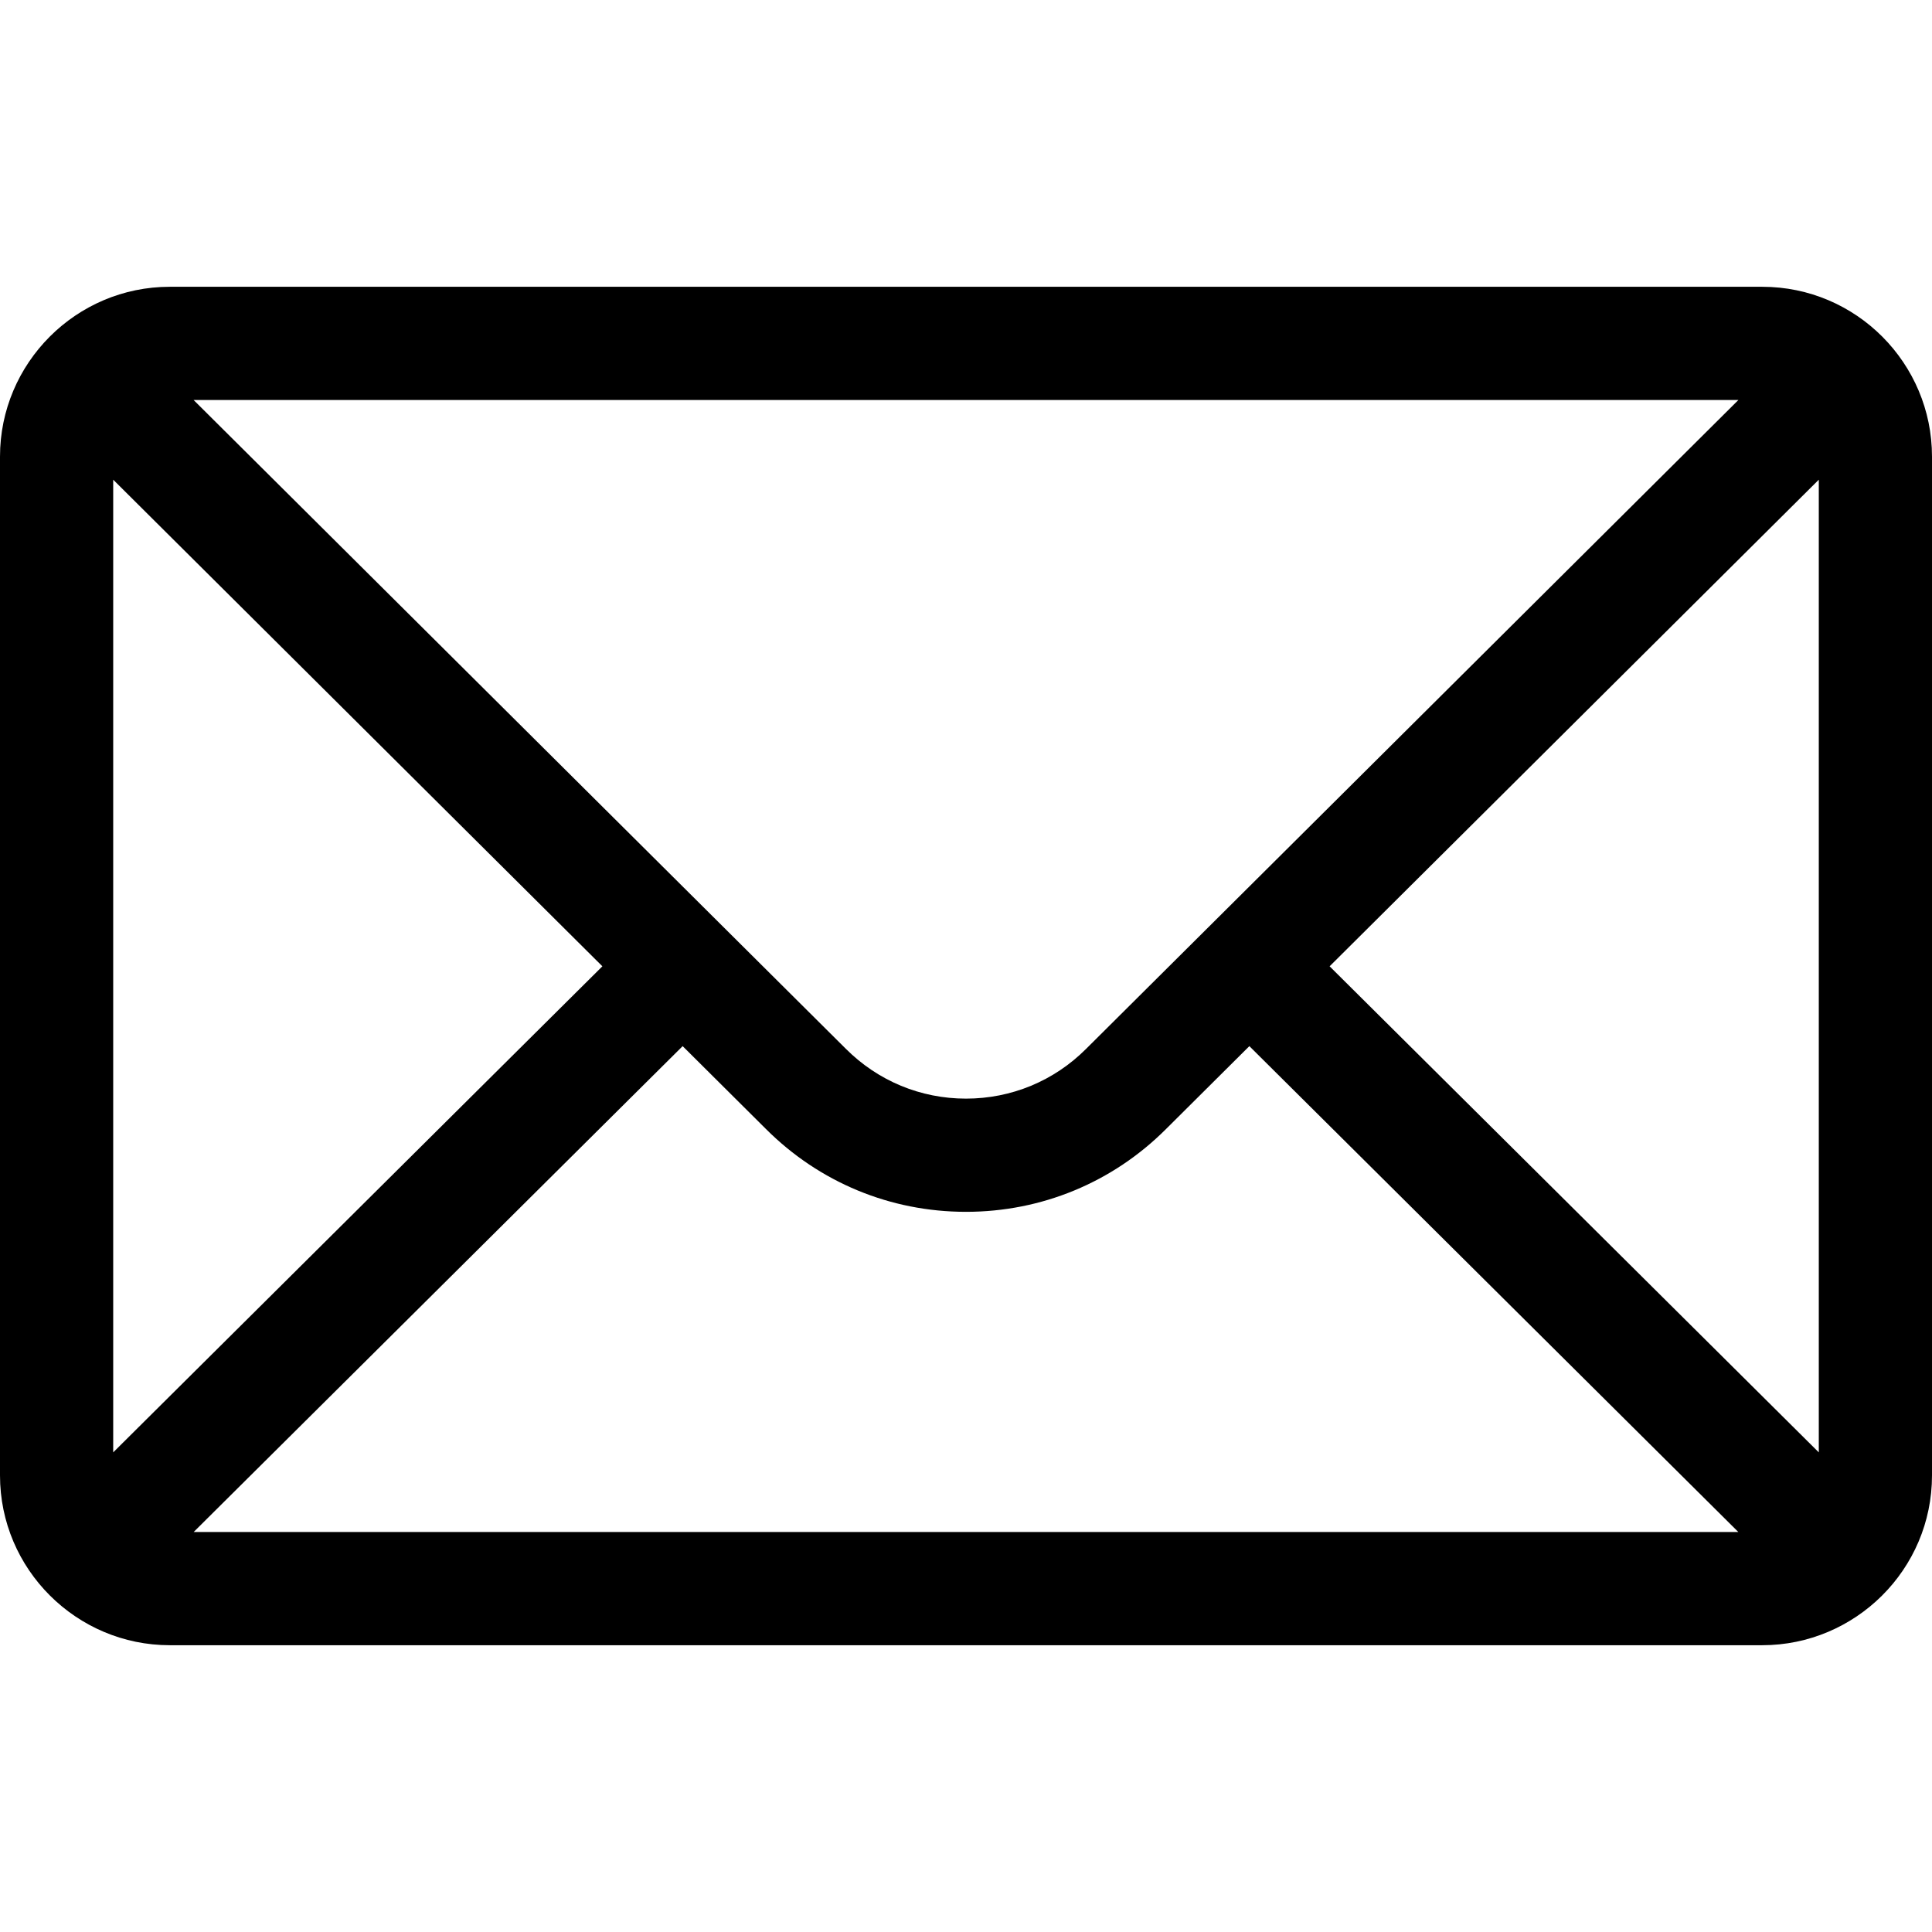
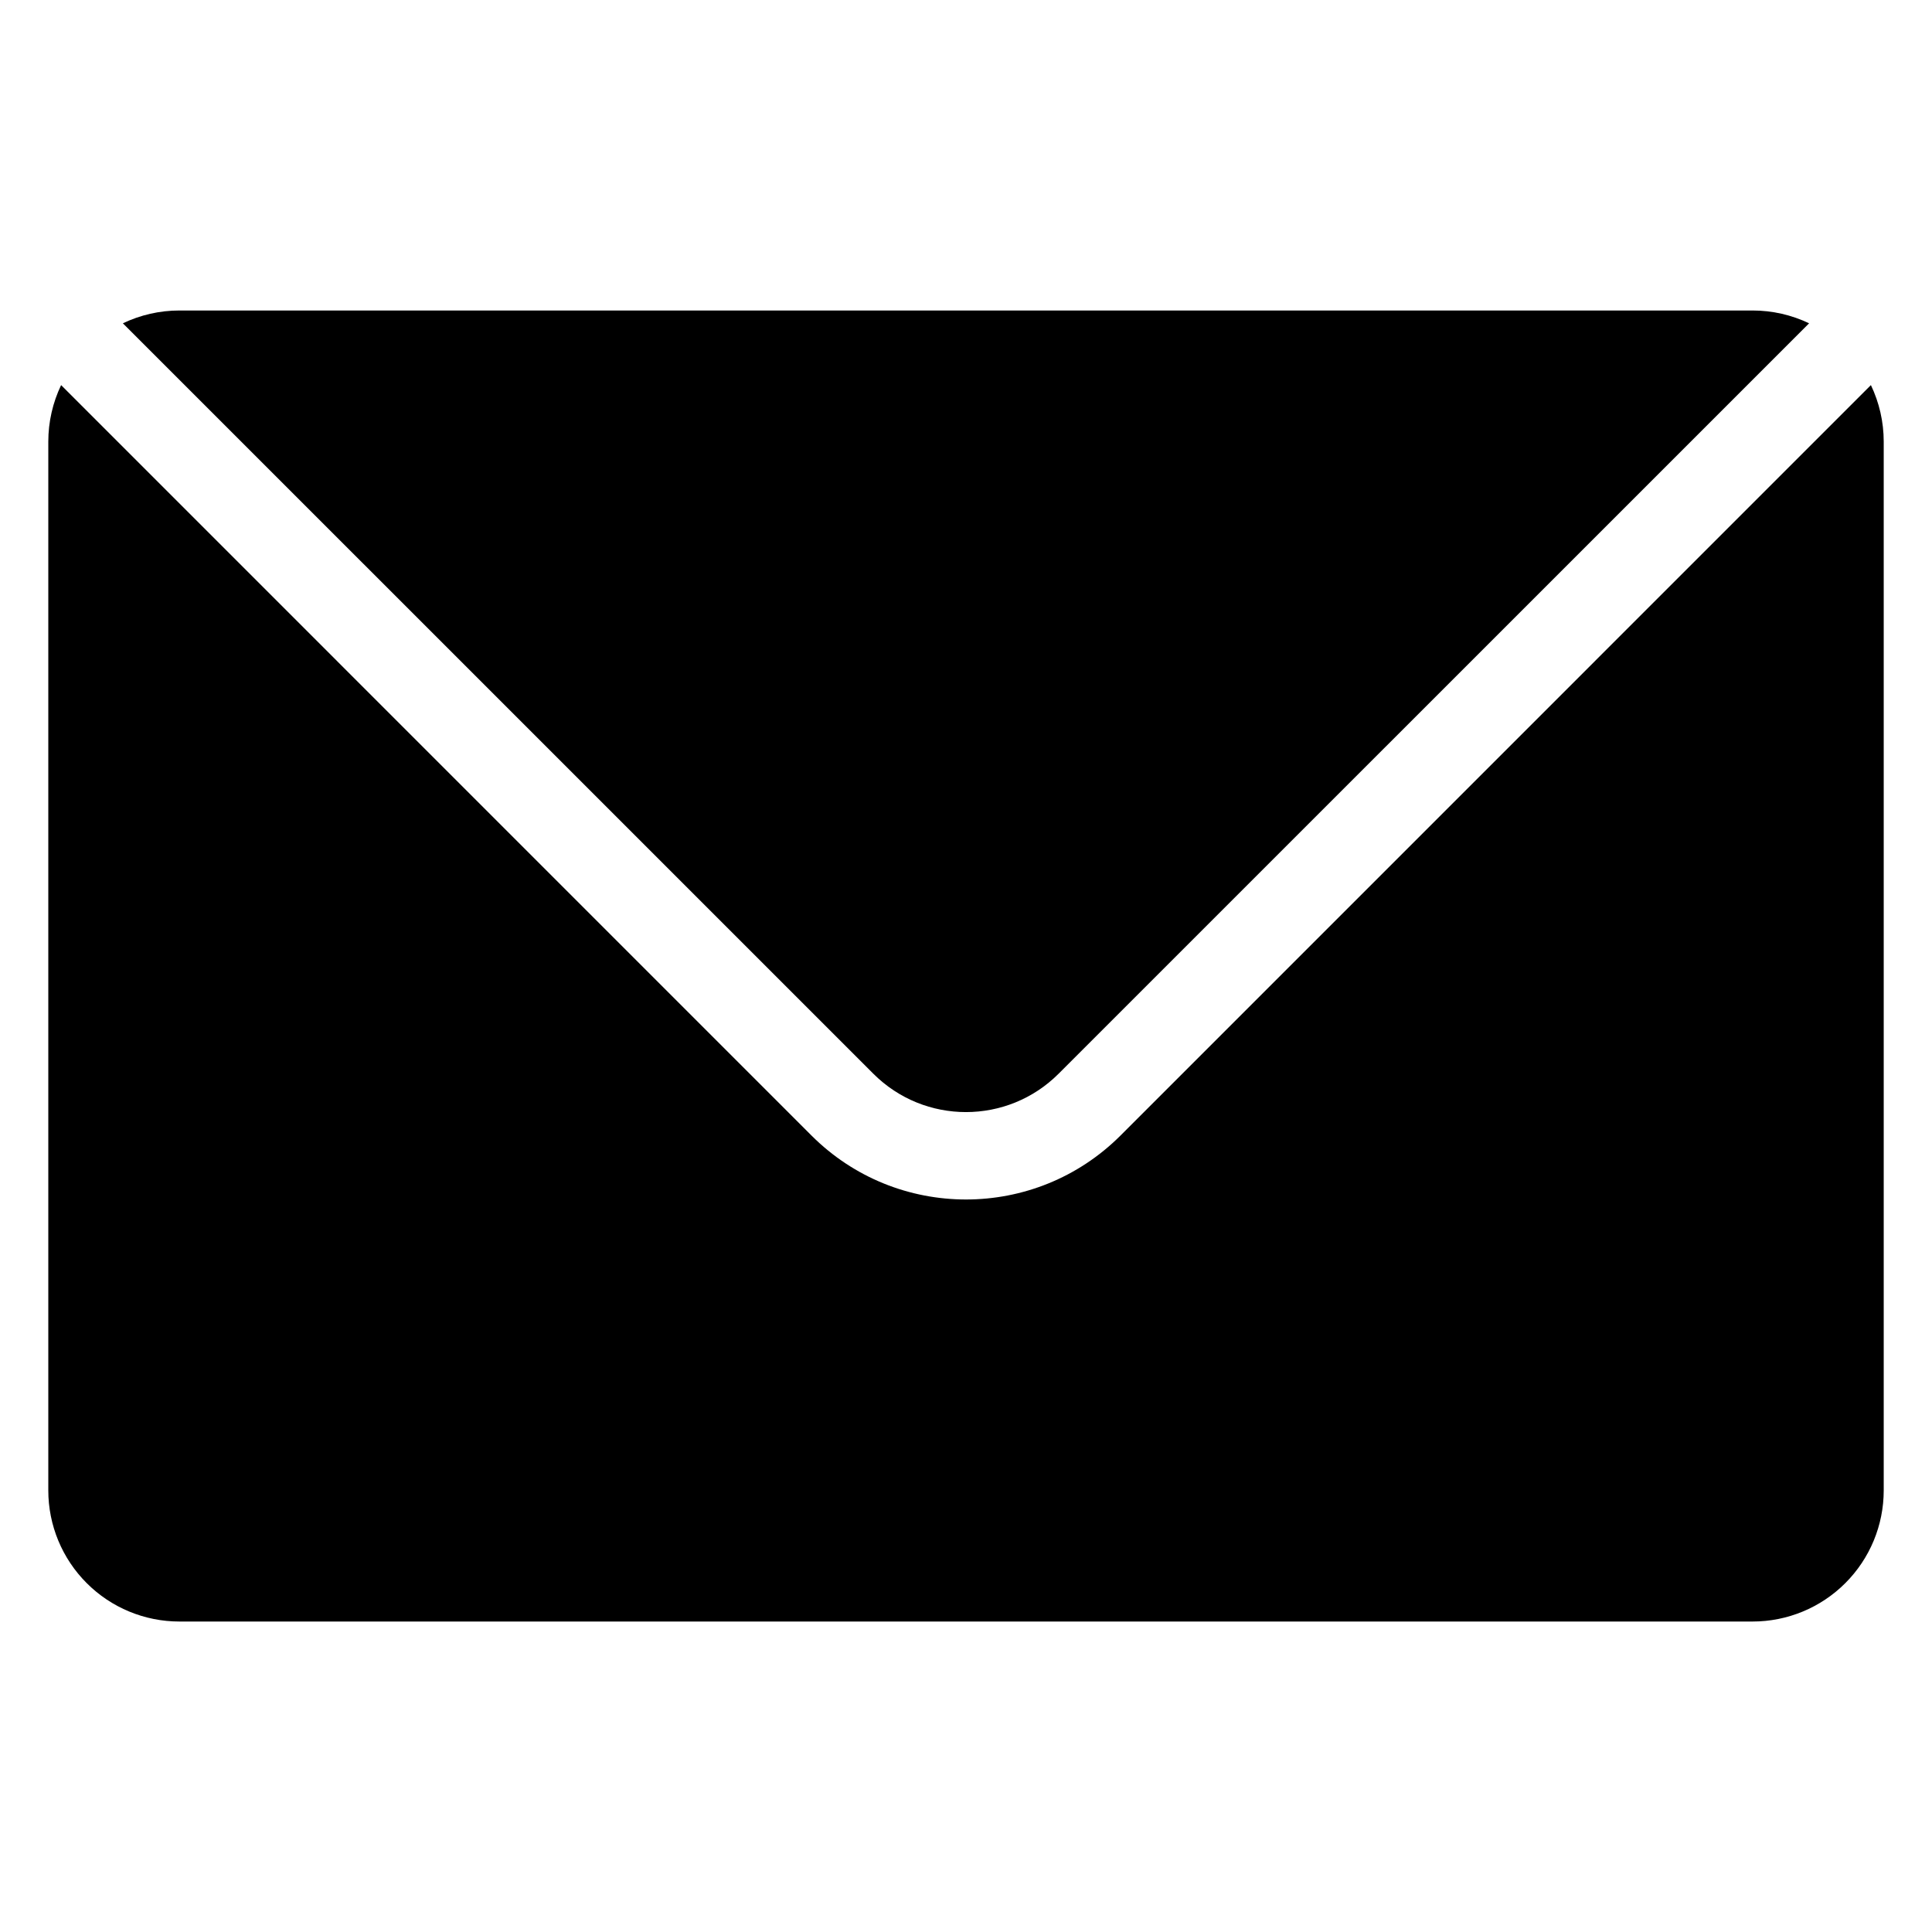
- <svg xmlns="http://www.w3.org/2000/svg" version="1.1" id="Capa_1" x="0px" y="0px" viewBox="0 0 512 512" style="enable-background:new 0 0 512 512;" xml:space="preserve">
-   <g>
-     <g>
-       <path d="M467,76H45C20.137,76,0,96.262,0,121v270c0,24.885,20.285,45,45,45h422c24.655,0,45-20.03,45-45V121    C512,96.306,491.943,76,467,76z M460.698,106c-9.194,9.145-167.415,166.533-172.878,171.967c-8.5,8.5-19.8,13.18-31.82,13.18    s-23.32-4.681-31.848-13.208C220.478,274.284,64.003,118.634,51.302,106H460.698z M30,384.894V127.125L159.638,256.08L30,384.894z     M51.321,406l129.587-128.763l22.059,21.943c14.166,14.166,33,21.967,53.033,21.967c20.033,0,38.867-7.801,53.005-21.939    l22.087-21.971L460.679,406H51.321z M482,384.894L352.362,256.08L482,127.125V384.894z" />
-     </g>
+ <svg xmlns="http://www.w3.org/2000/svg" id="Layer_1" enable-background="new 0 0 100 100" viewBox="0 0 100 100">
+   <g clip-rule="evenodd" fill-rule="evenodd">
+     <path d="m96.837 19.933-38.839 38.841c-4.418 4.415-11.579 4.415-15.996 0l-38.839-38.841c-.432.905-.663 1.902-.663 2.925v54.286c0 1.8.715 3.526 1.988 4.798 1.271 1.273 2.997 1.988 4.798 1.988h81.429c1.8 0 3.526-.715 4.798-1.988 1.273-1.271 1.988-2.997 1.988-4.798v-54.286c0-1.022-.231-2.02-.663-2.925z" />
+     <path d="m93.639 16.734c-.905-.432-1.902-.663-2.925-.663-18.925 0-62.503 0-81.429 0-1.022 0-2.02.231-2.925.663l38.841 38.839c2.649 2.651 6.946 2.651 9.595 0z" />
  </g>
-   <g>
- </g>
-   <g>
- </g>
-   <g>
- </g>
-   <g>
- </g>
-   <g>
- </g>
-   <g>
- </g>
-   <g>
- </g>
-   <g>
- </g>
-   <g>
- </g>
-   <g>
- </g>
-   <g>
- </g>
-   <g>
- </g>
-   <g>
- </g>
-   <g>
- </g>
-   <g>
- </g>
</svg>
